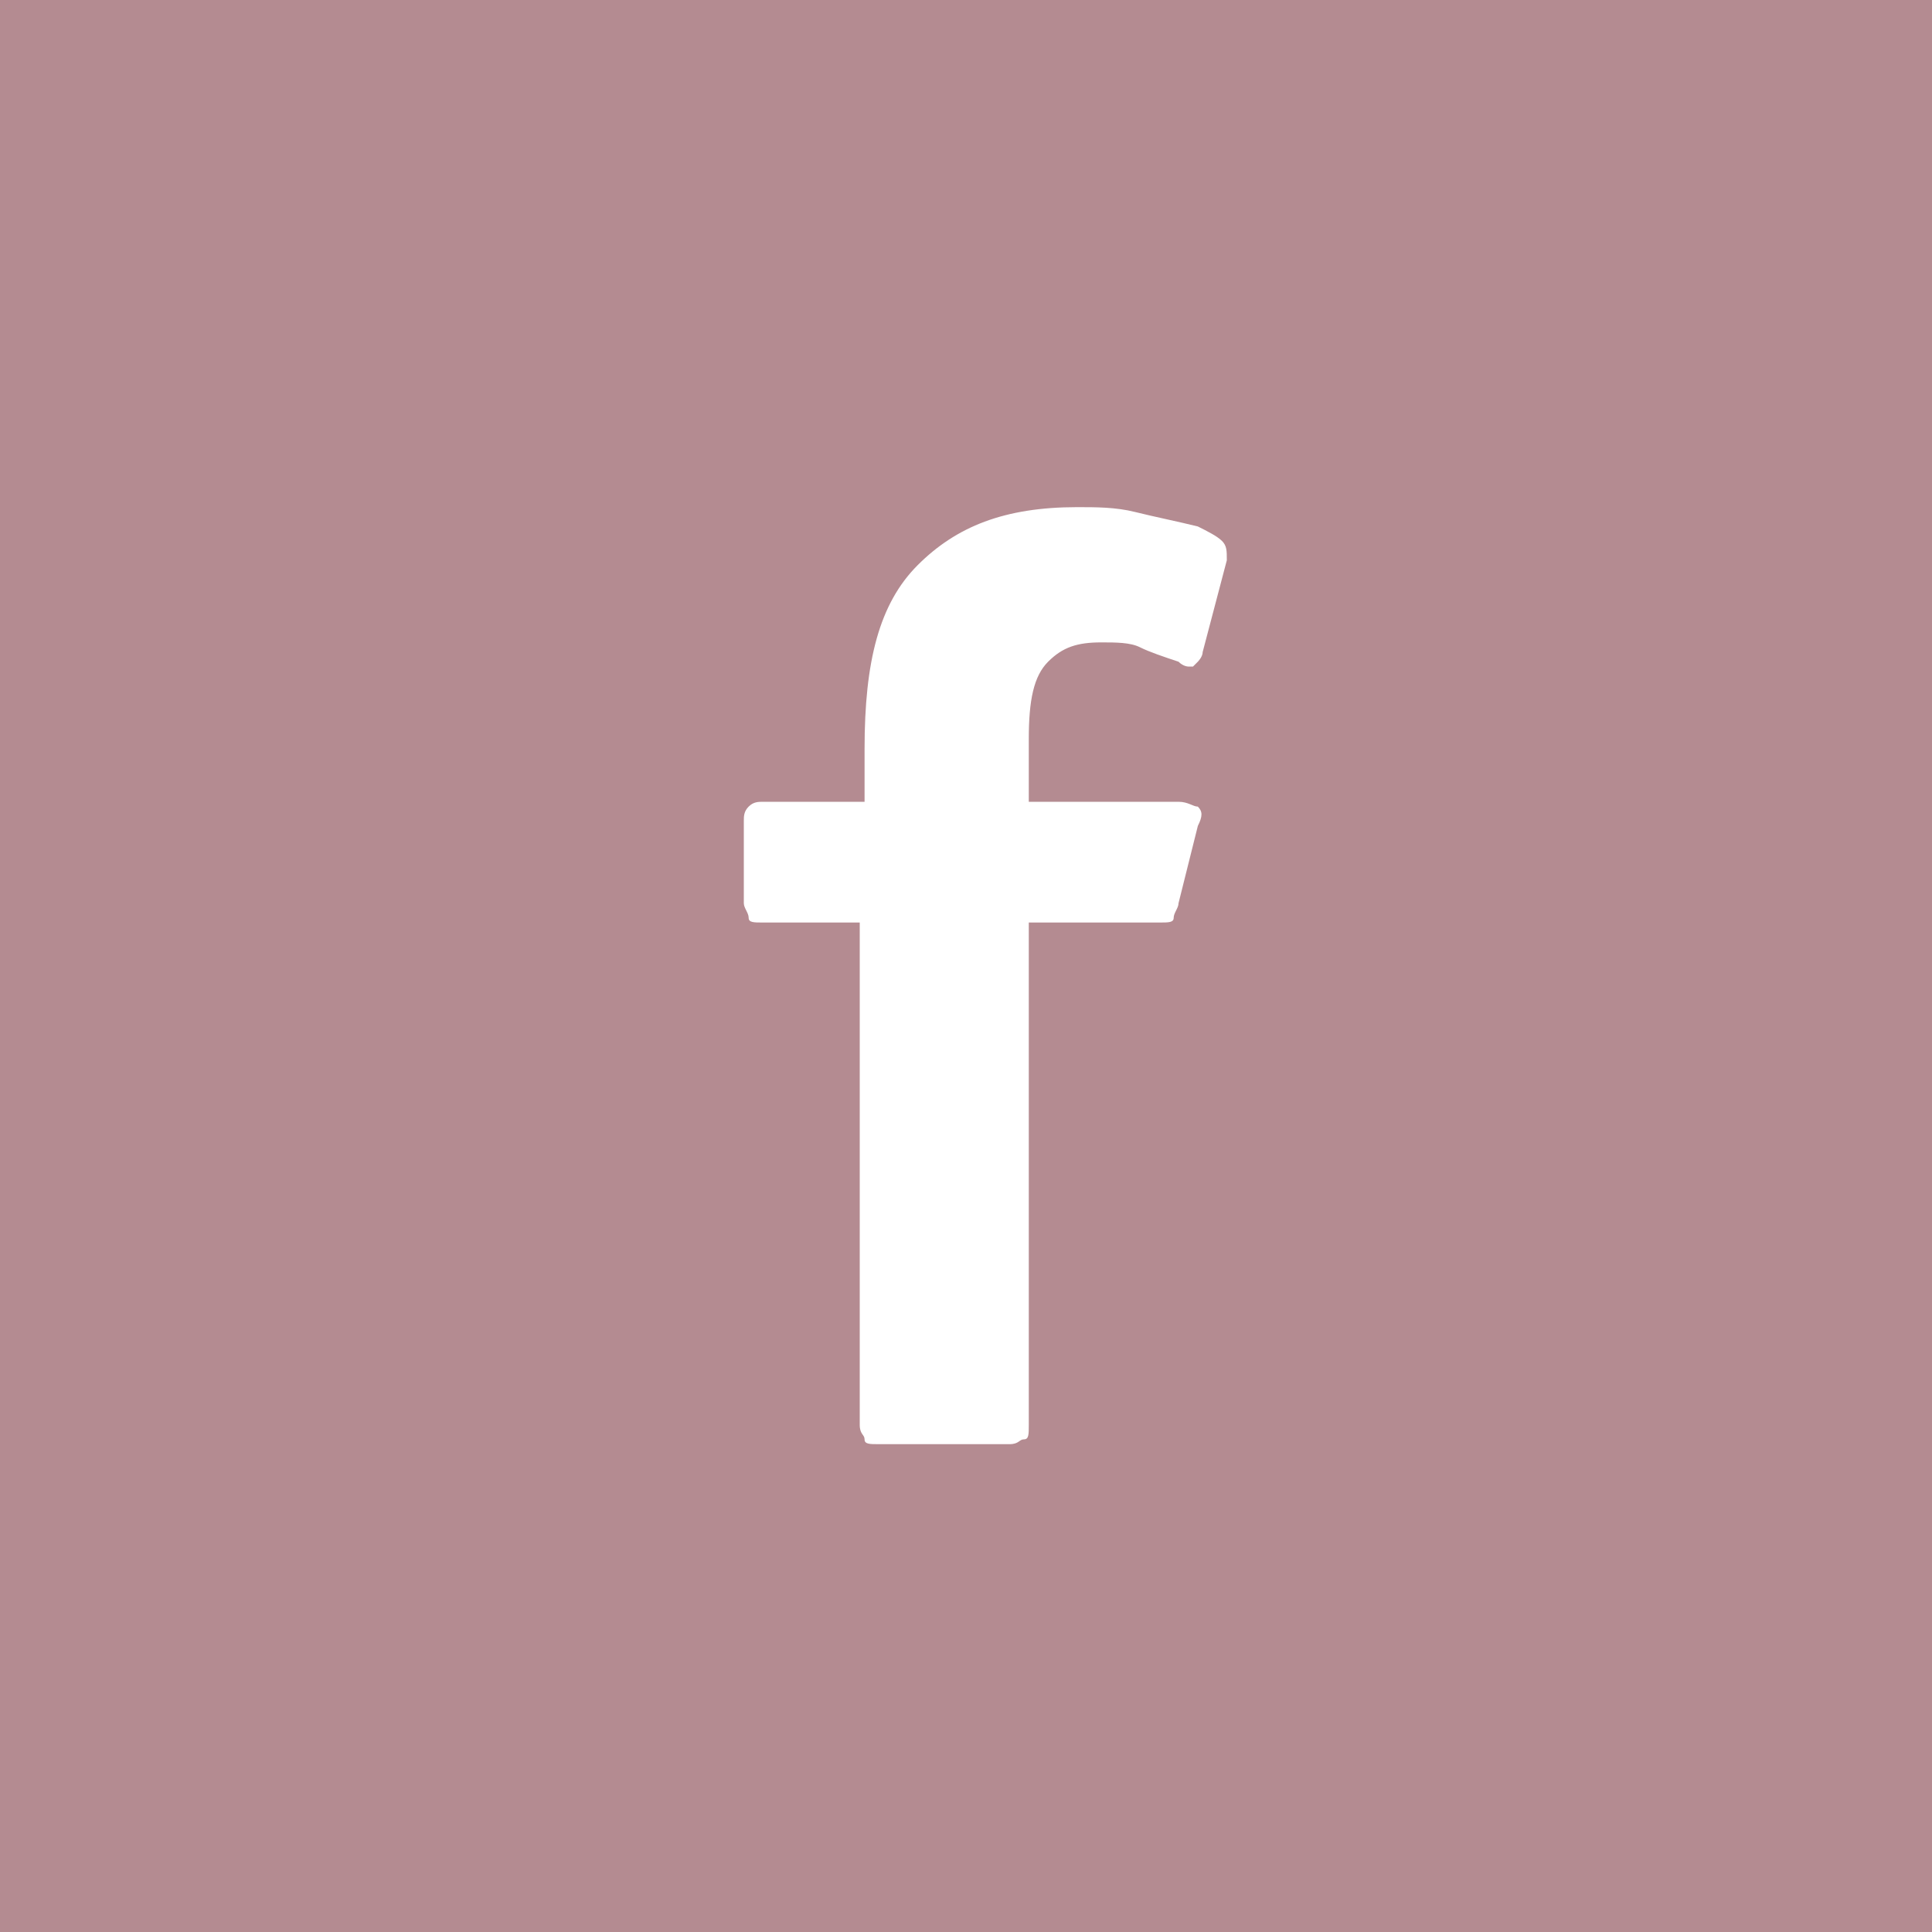
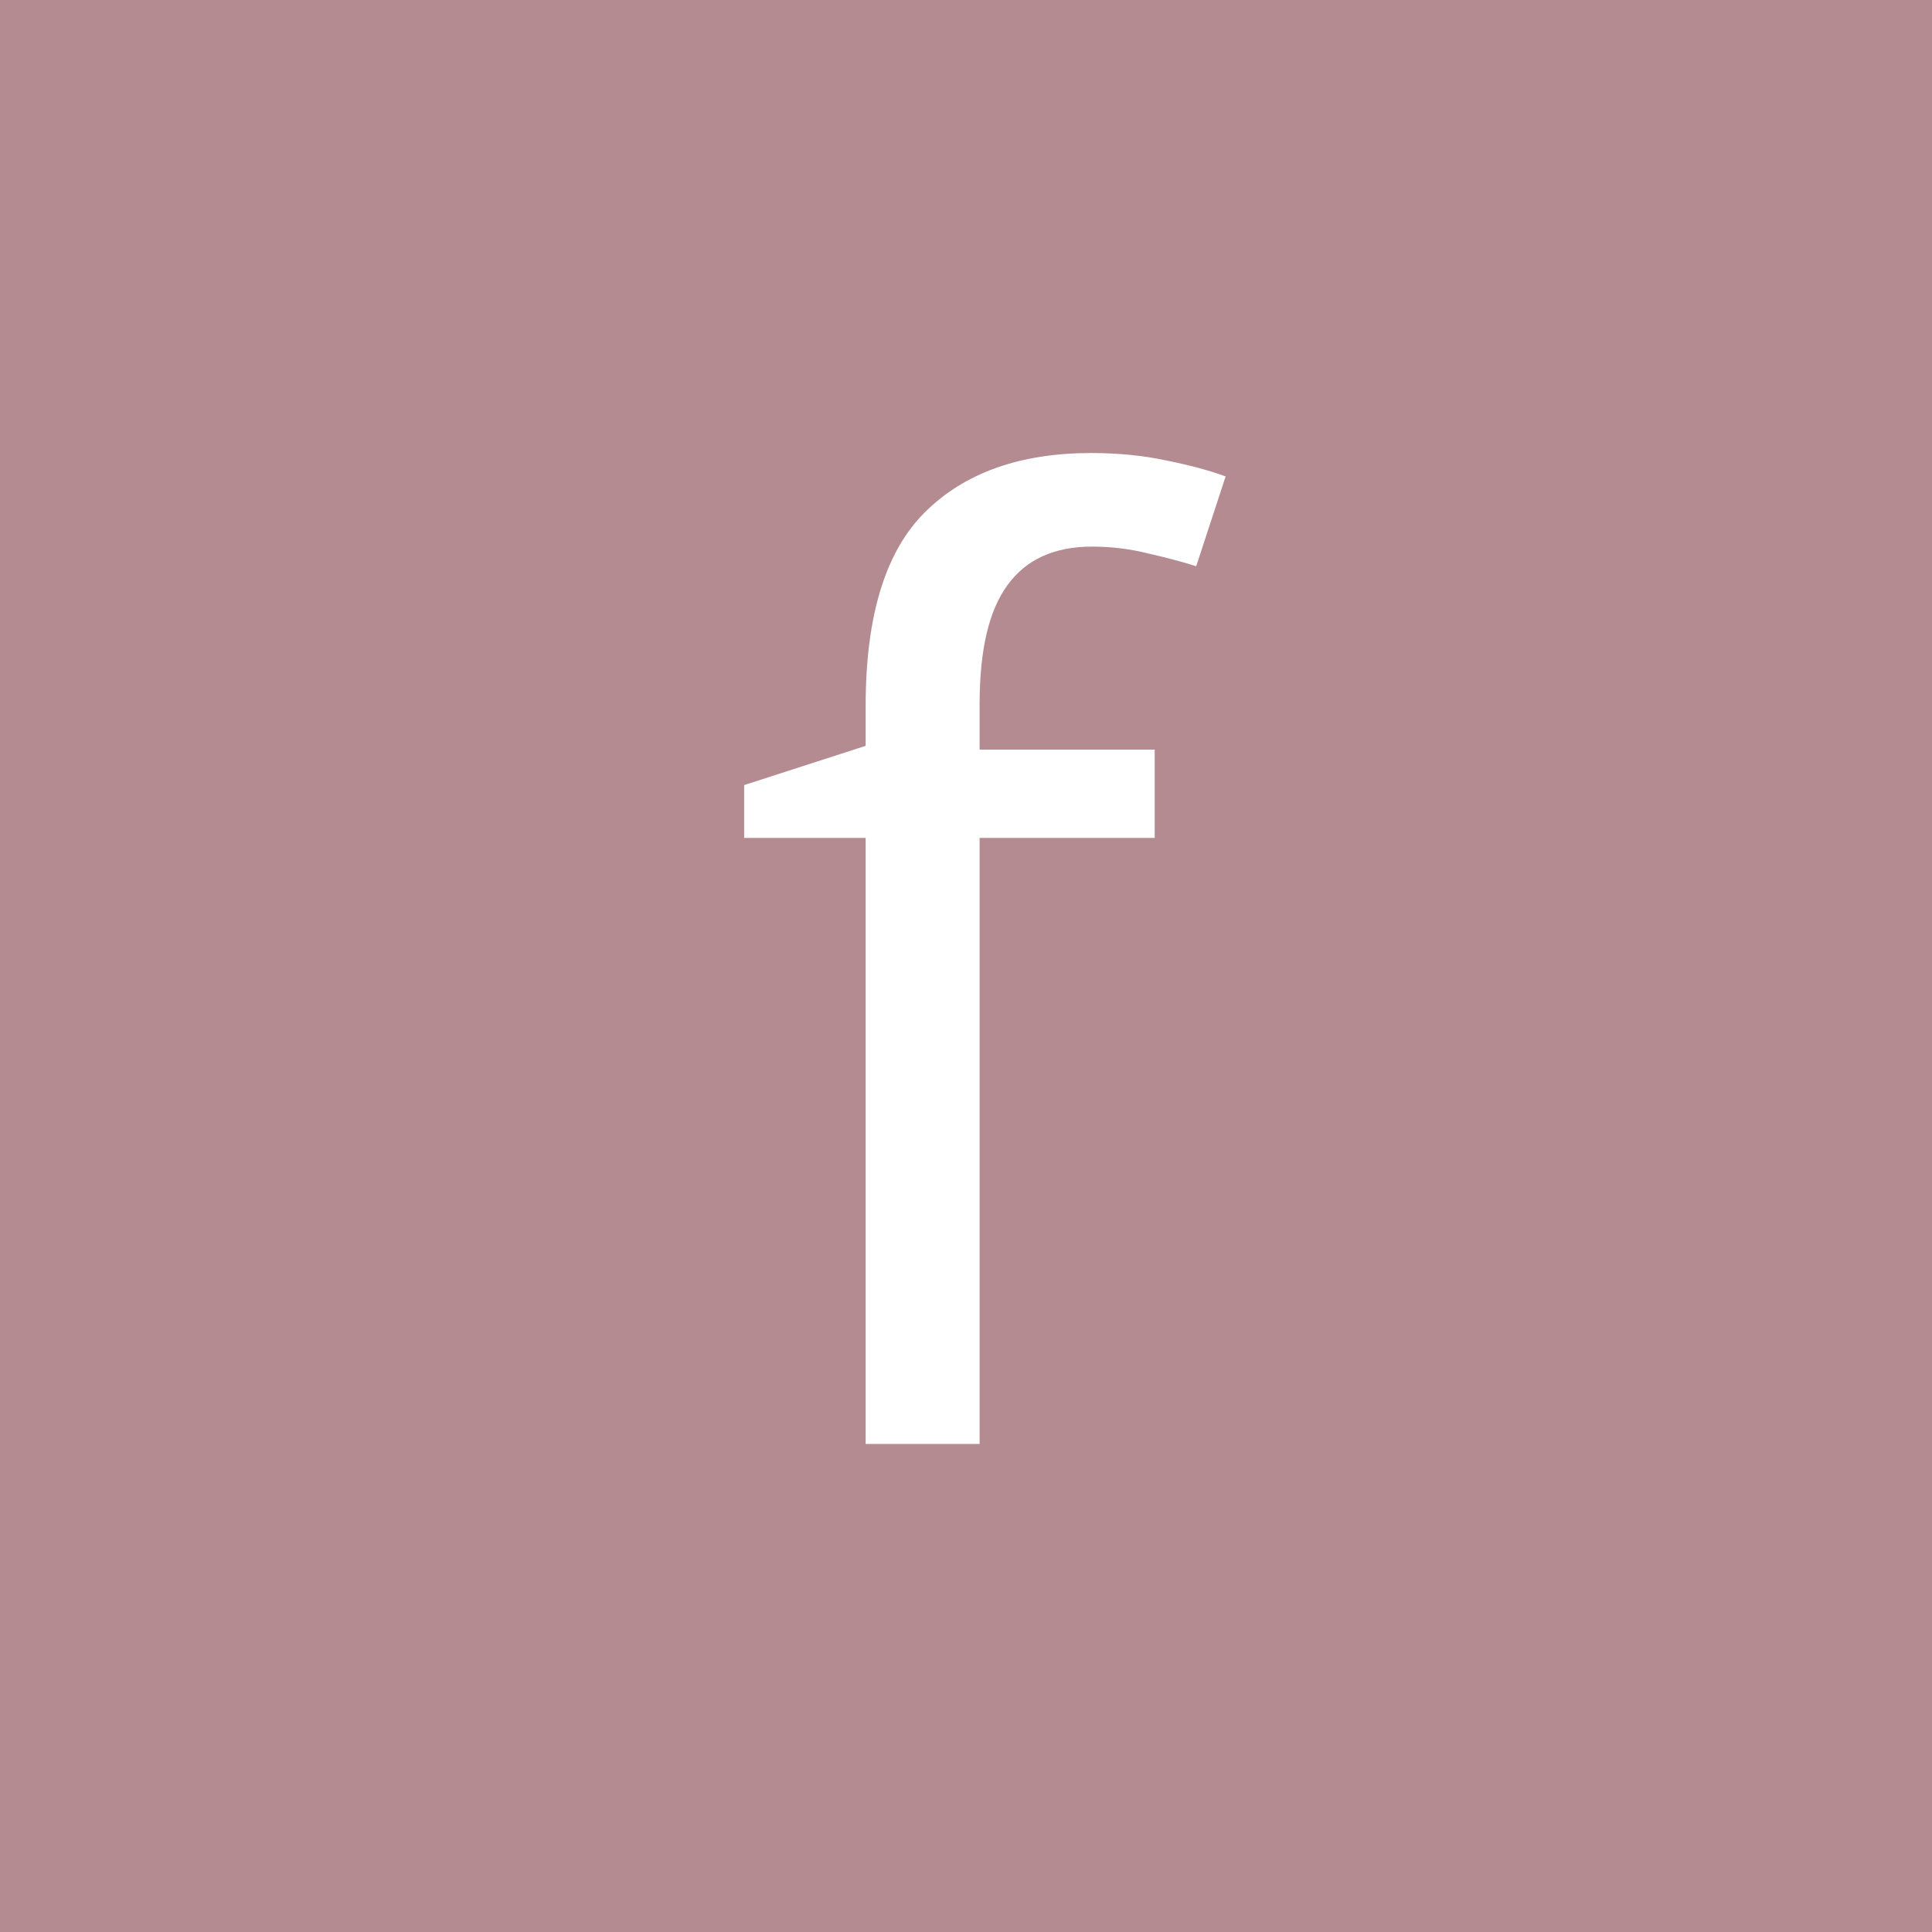
<svg xmlns="http://www.w3.org/2000/svg" version="1.1" id="svg19052" x="0px" y="0px" viewBox="0 0 40 40" style="enable-background:new 0 0 40 40;" xml:space="preserve">
  <style type="text/css">
	.st0{fill:#B48B91;}
- 	.st1{enable-background:new    ;}
- 	.st2{fill:#FFFFFF;}
+ 	.st1{fill:#FFFFFF;}
+ 	.st2{font-family:'OfficinaSansWinC-Bold';}
+ 	.st3{font-size:26.81px;}
</style>
-   <g>
-     <rect class="st0" width="40" height="40" />
-     <g class="st1">
-       <path class="st2" d="M17.9,19.1h-2.1c-0.2,0-0.3,0-0.3-0.1s-0.1-0.2-0.1-0.3V17c0-0.1,0-0.2,0.1-0.3c0.1-0.1,0.2-0.1,0.3-0.1h2.1    v-1.1c0-1.8,0.3-3,1.1-3.8c0.8-0.8,1.8-1.2,3.3-1.2c0.4,0,0.8,0,1.2,0.1c0.4,0.1,0.9,0.2,1.3,0.3c0.2,0.1,0.4,0.2,0.5,0.3    s0.1,0.2,0.1,0.4l-0.5,1.9c0,0.1-0.1,0.2-0.1,0.2l-0.1,0.1c0,0,0,0-0.1,0c0,0-0.1,0-0.2-0.1c-0.3-0.1-0.6-0.2-0.8-0.3    s-0.5-0.1-0.8-0.1c-0.5,0-0.8,0.1-1.1,0.4s-0.4,0.8-0.4,1.6v1.3h3.1c0.2,0,0.3,0.1,0.4,0.1c0.1,0.1,0.1,0.2,0,0.4l-0.4,1.6    c0,0.1-0.1,0.2-0.1,0.3s-0.1,0.1-0.3,0.1h-2.7v10.4c0,0.2,0,0.3-0.1,0.3s-0.1,0.1-0.3,0.1h-2.7c-0.2,0-0.3,0-0.3-0.1    s-0.1-0.1-0.1-0.3V19.1H17.9z" />
-     </g>
-   </g>
+   <rect class="st0" width="40" height="40" />
+   <text transform="matrix(1 0 0 1 15.0005 29.895)" class="st1 st2 st3">f</text>
</svg>
